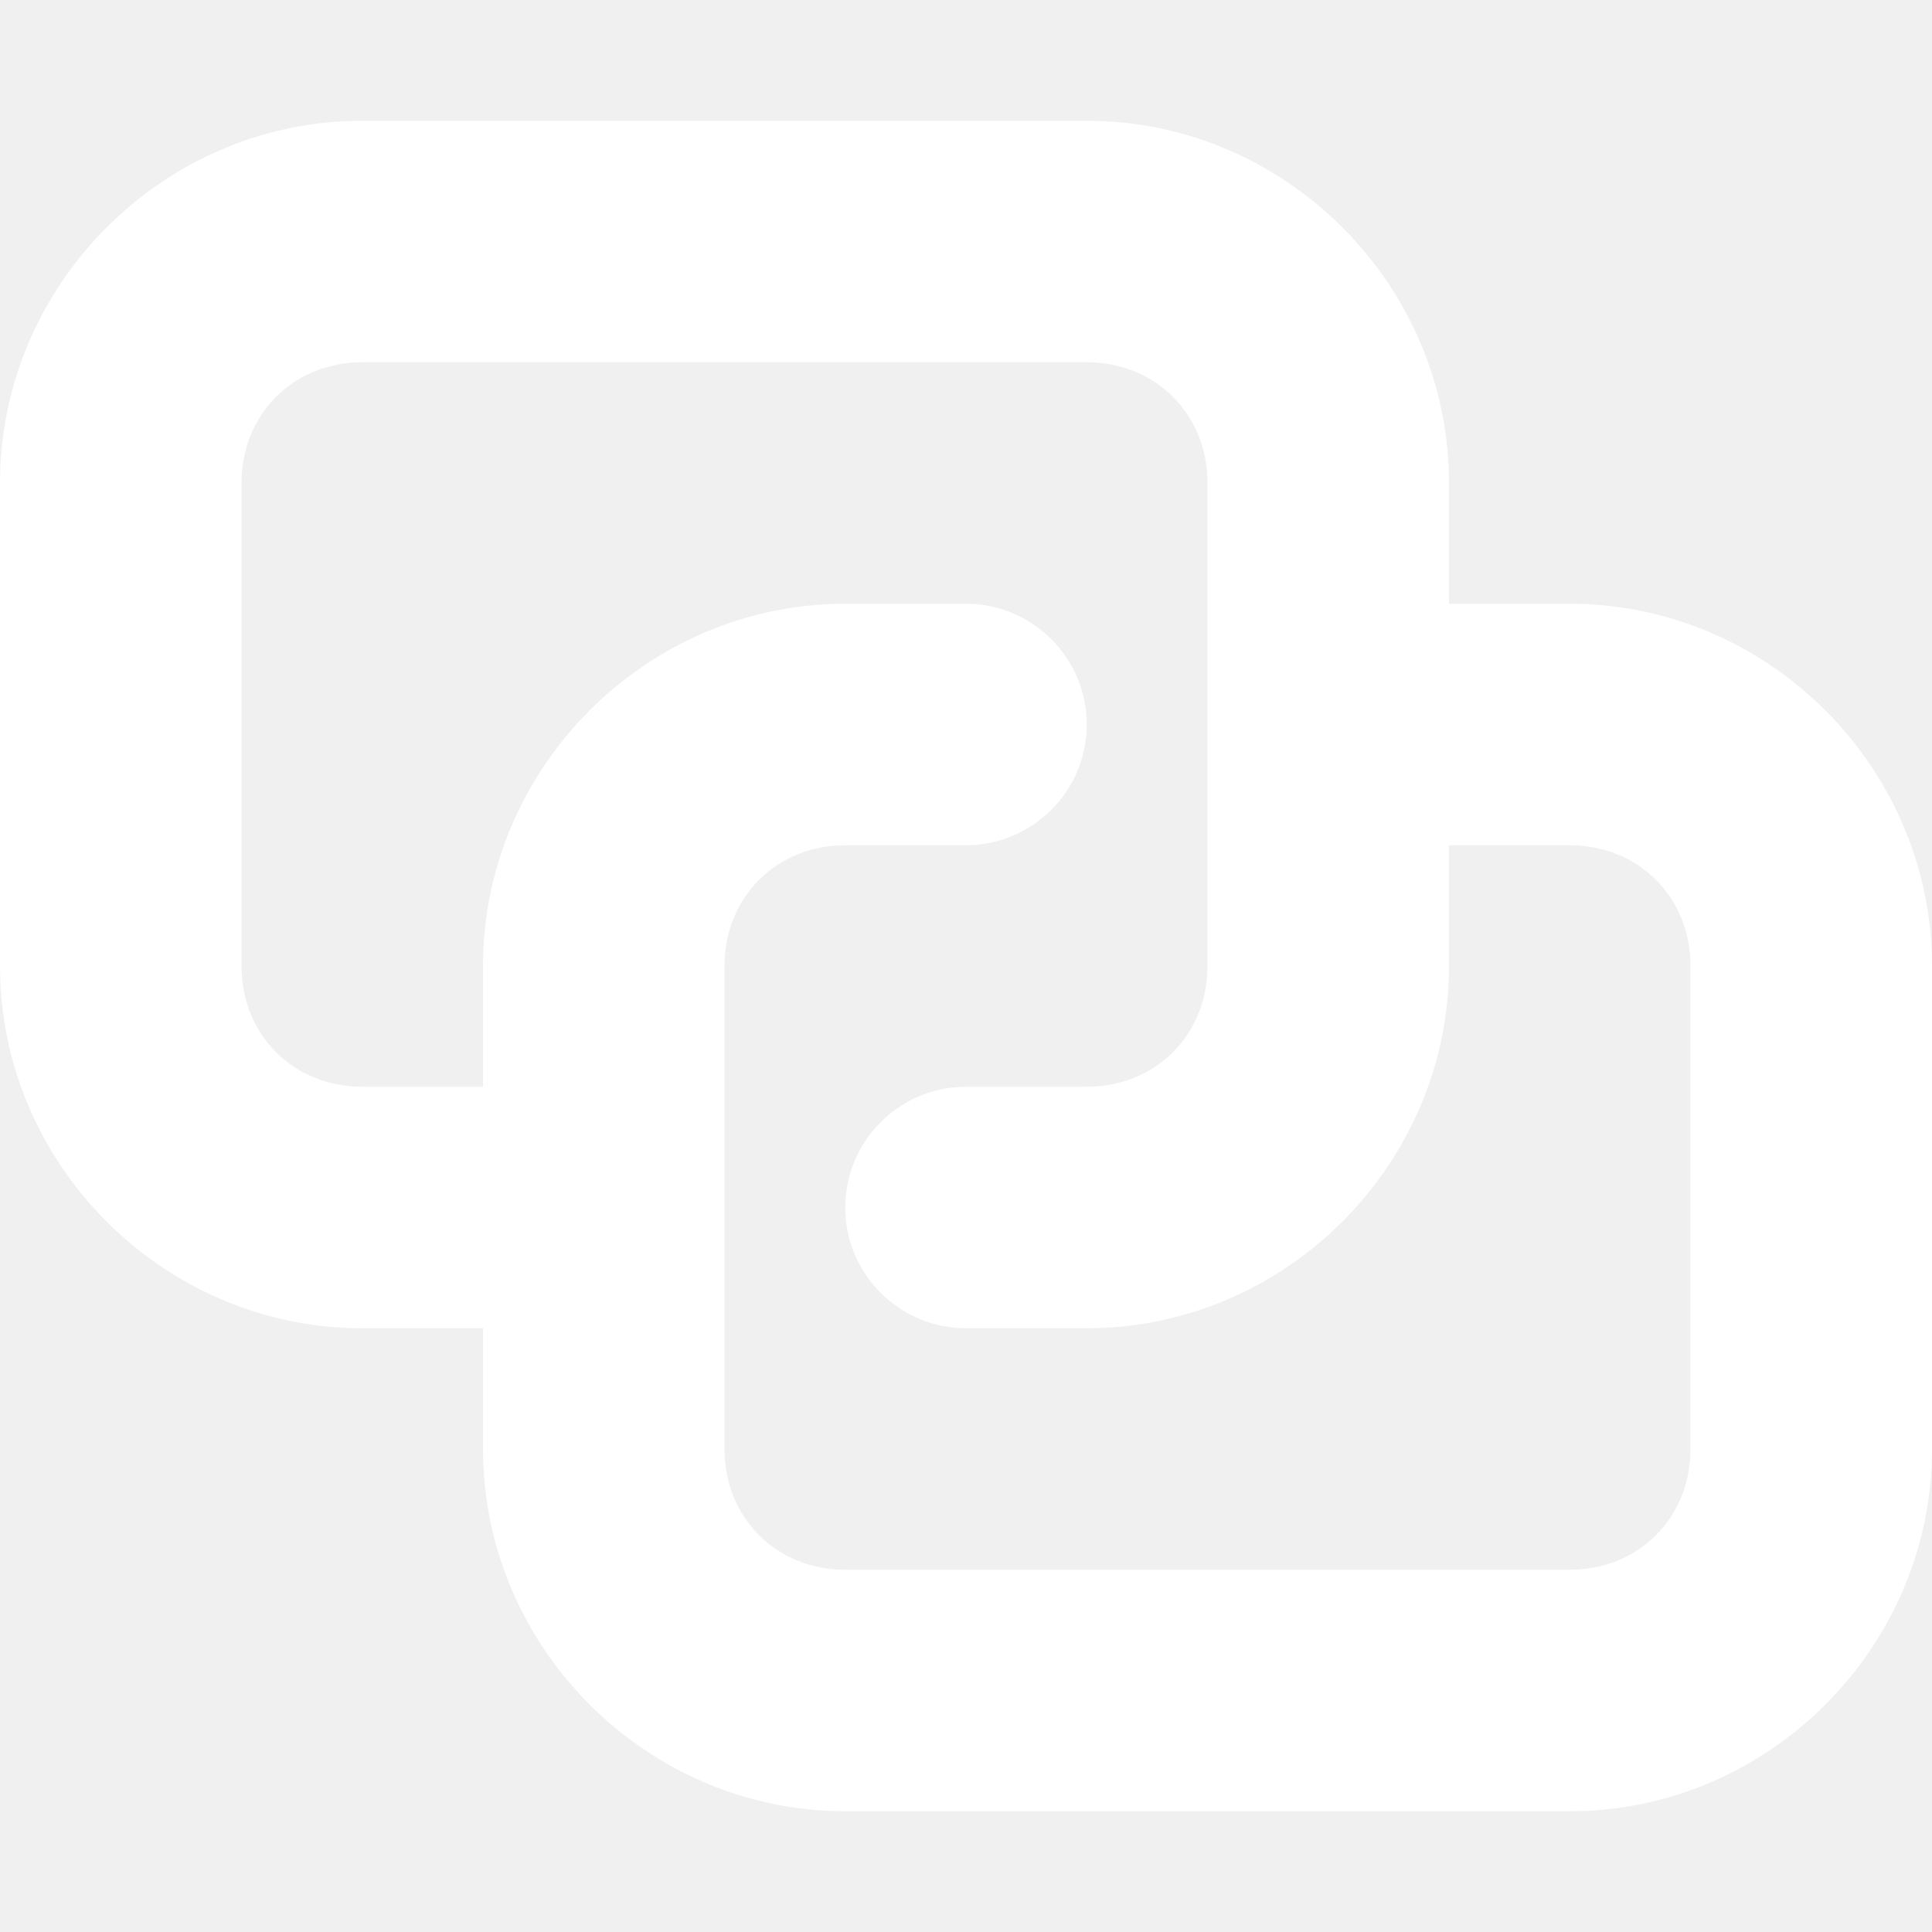
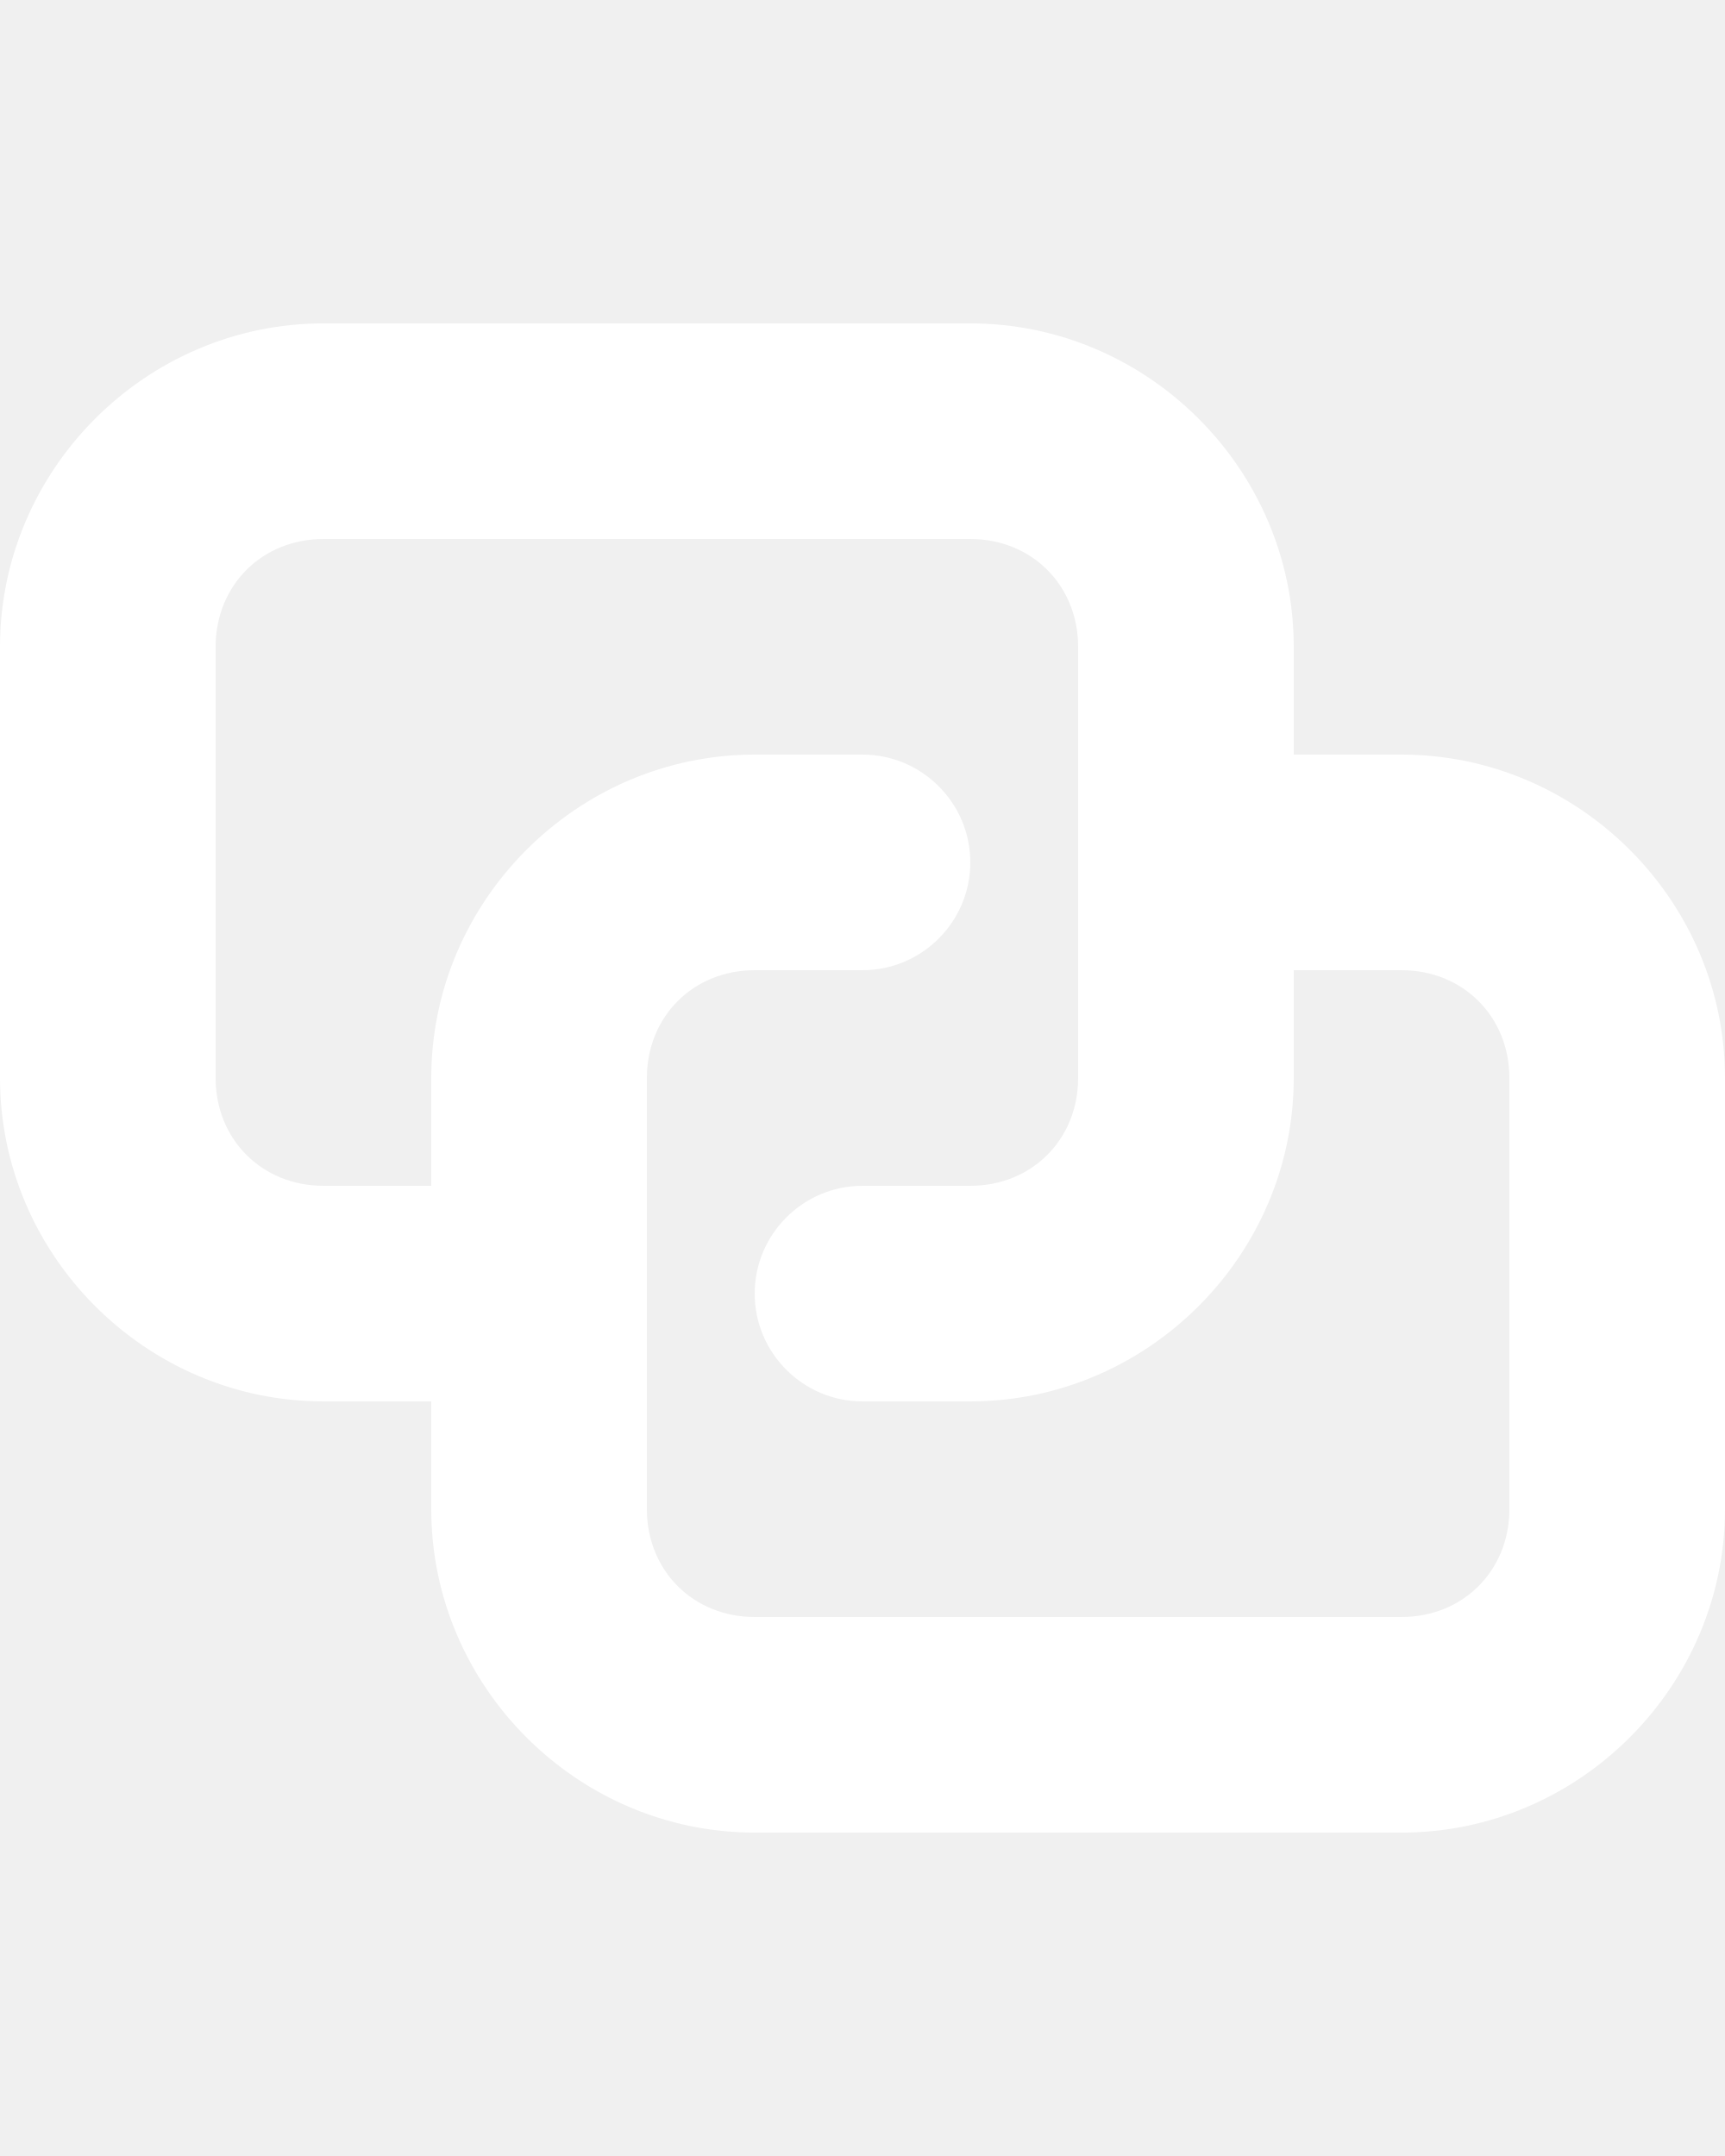
- <svg xmlns="http://www.w3.org/2000/svg" height="20px" viewBox="0 0 16 16" width="20px">
+ <svg xmlns="http://www.w3.org/2000/svg" height="20px" viewBox="0 0 16 16" width="16px">
  <path d="m 3 1 c -1.645 0 -3 1.355 -3 3 v 4 c 0 1.645 1.355 3 3 3 h 1 v 1 c 0 1.645 1.355 3 3 3 h 6 c 1.645 0 3 -1.355 3 -3 v -4 c 0 -1.645 -1.355 -3 -3 -3 h -1 v -1 c 0 -1.645 -1.355 -3 -3 -3 z m 0 2 h 6 c 0.57 0 1 0.43 1 1 v 4 c 0 0.57 -0.43 1 -1 1 h -1 c -0.551 0 -1 0.449 -1 1 s 0.449 1 1 1 h 1 c 1.645 0 3 -1.355 3 -3 v -1 h 1 c 0.57 0 1 0.43 1 1 v 4 c 0 0.57 -0.43 1 -1 1 h -6 c -0.57 0 -1 -0.43 -1 -1 v -4 c 0 -0.57 0.43 -1 1 -1 h 1 c 0.551 0 1 -0.449 1 -1 s -0.449 -1 -1 -1 h -1 c -1.645 0 -3 1.355 -3 3 v 1 h -1 c -0.57 0 -1 -0.43 -1 -1 v -4 c 0 -0.57 0.43 -1 1 -1 z m 0 0" fill="#ffffff" />
</svg>
